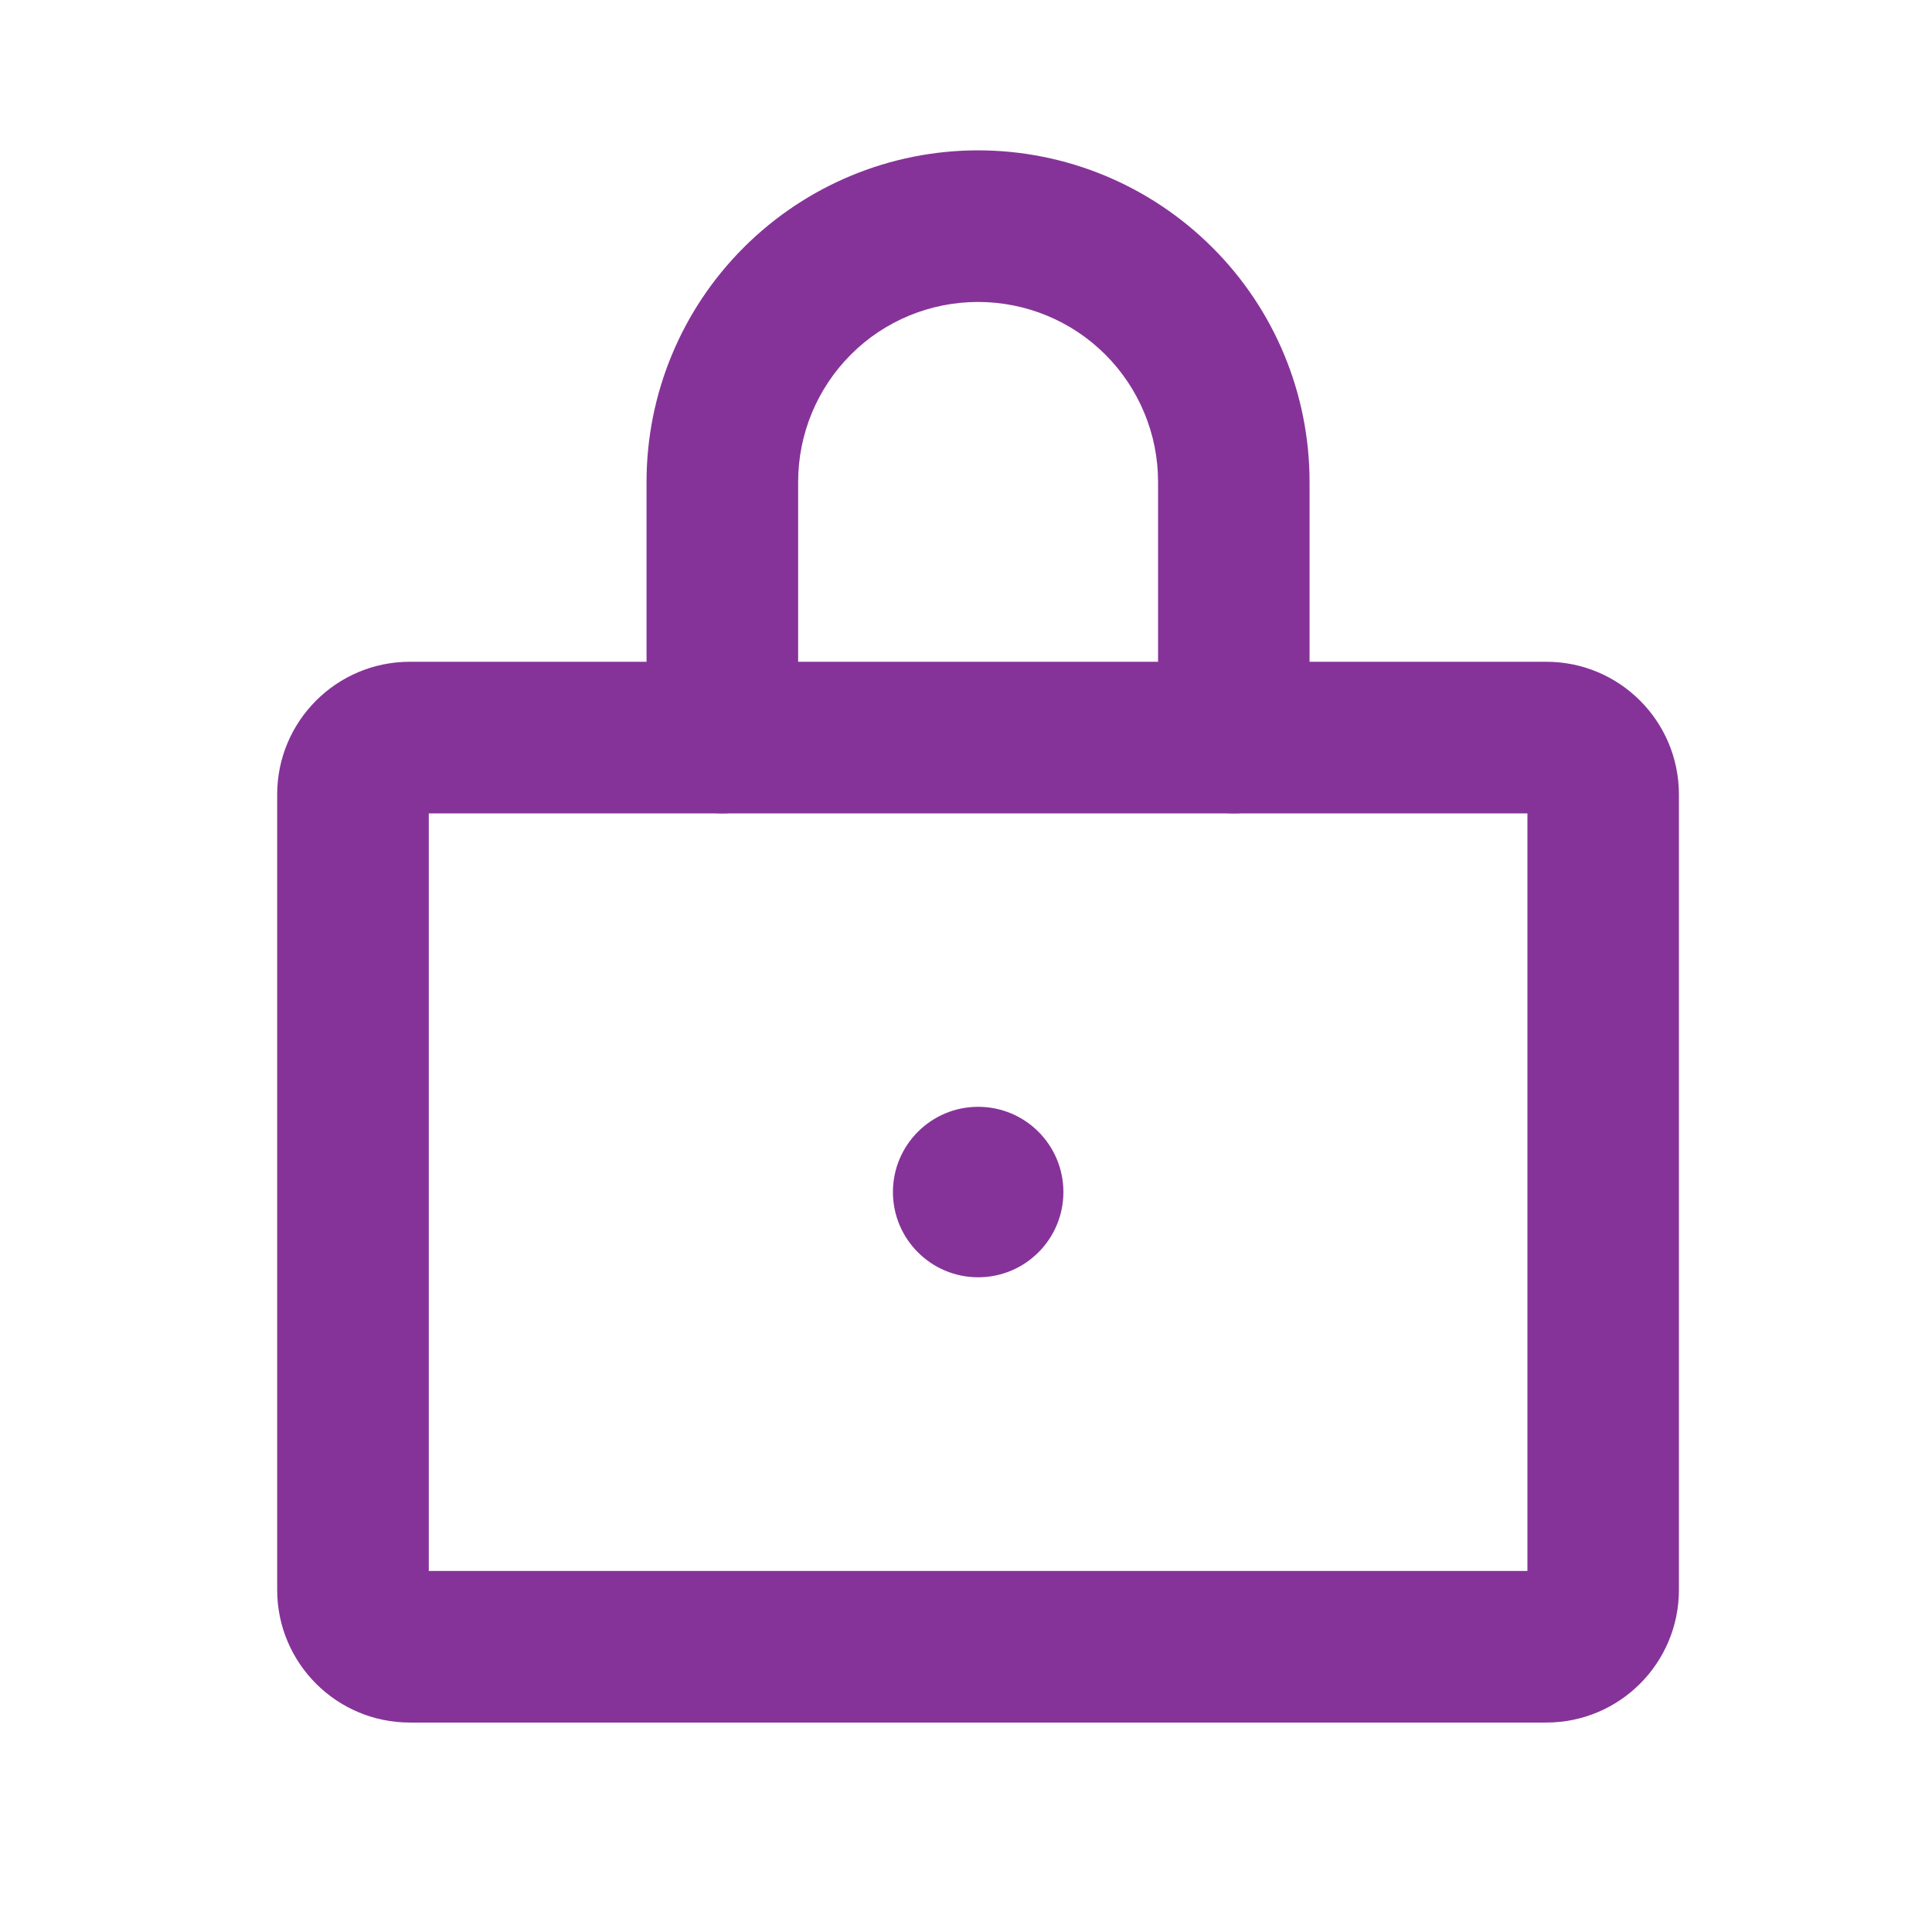
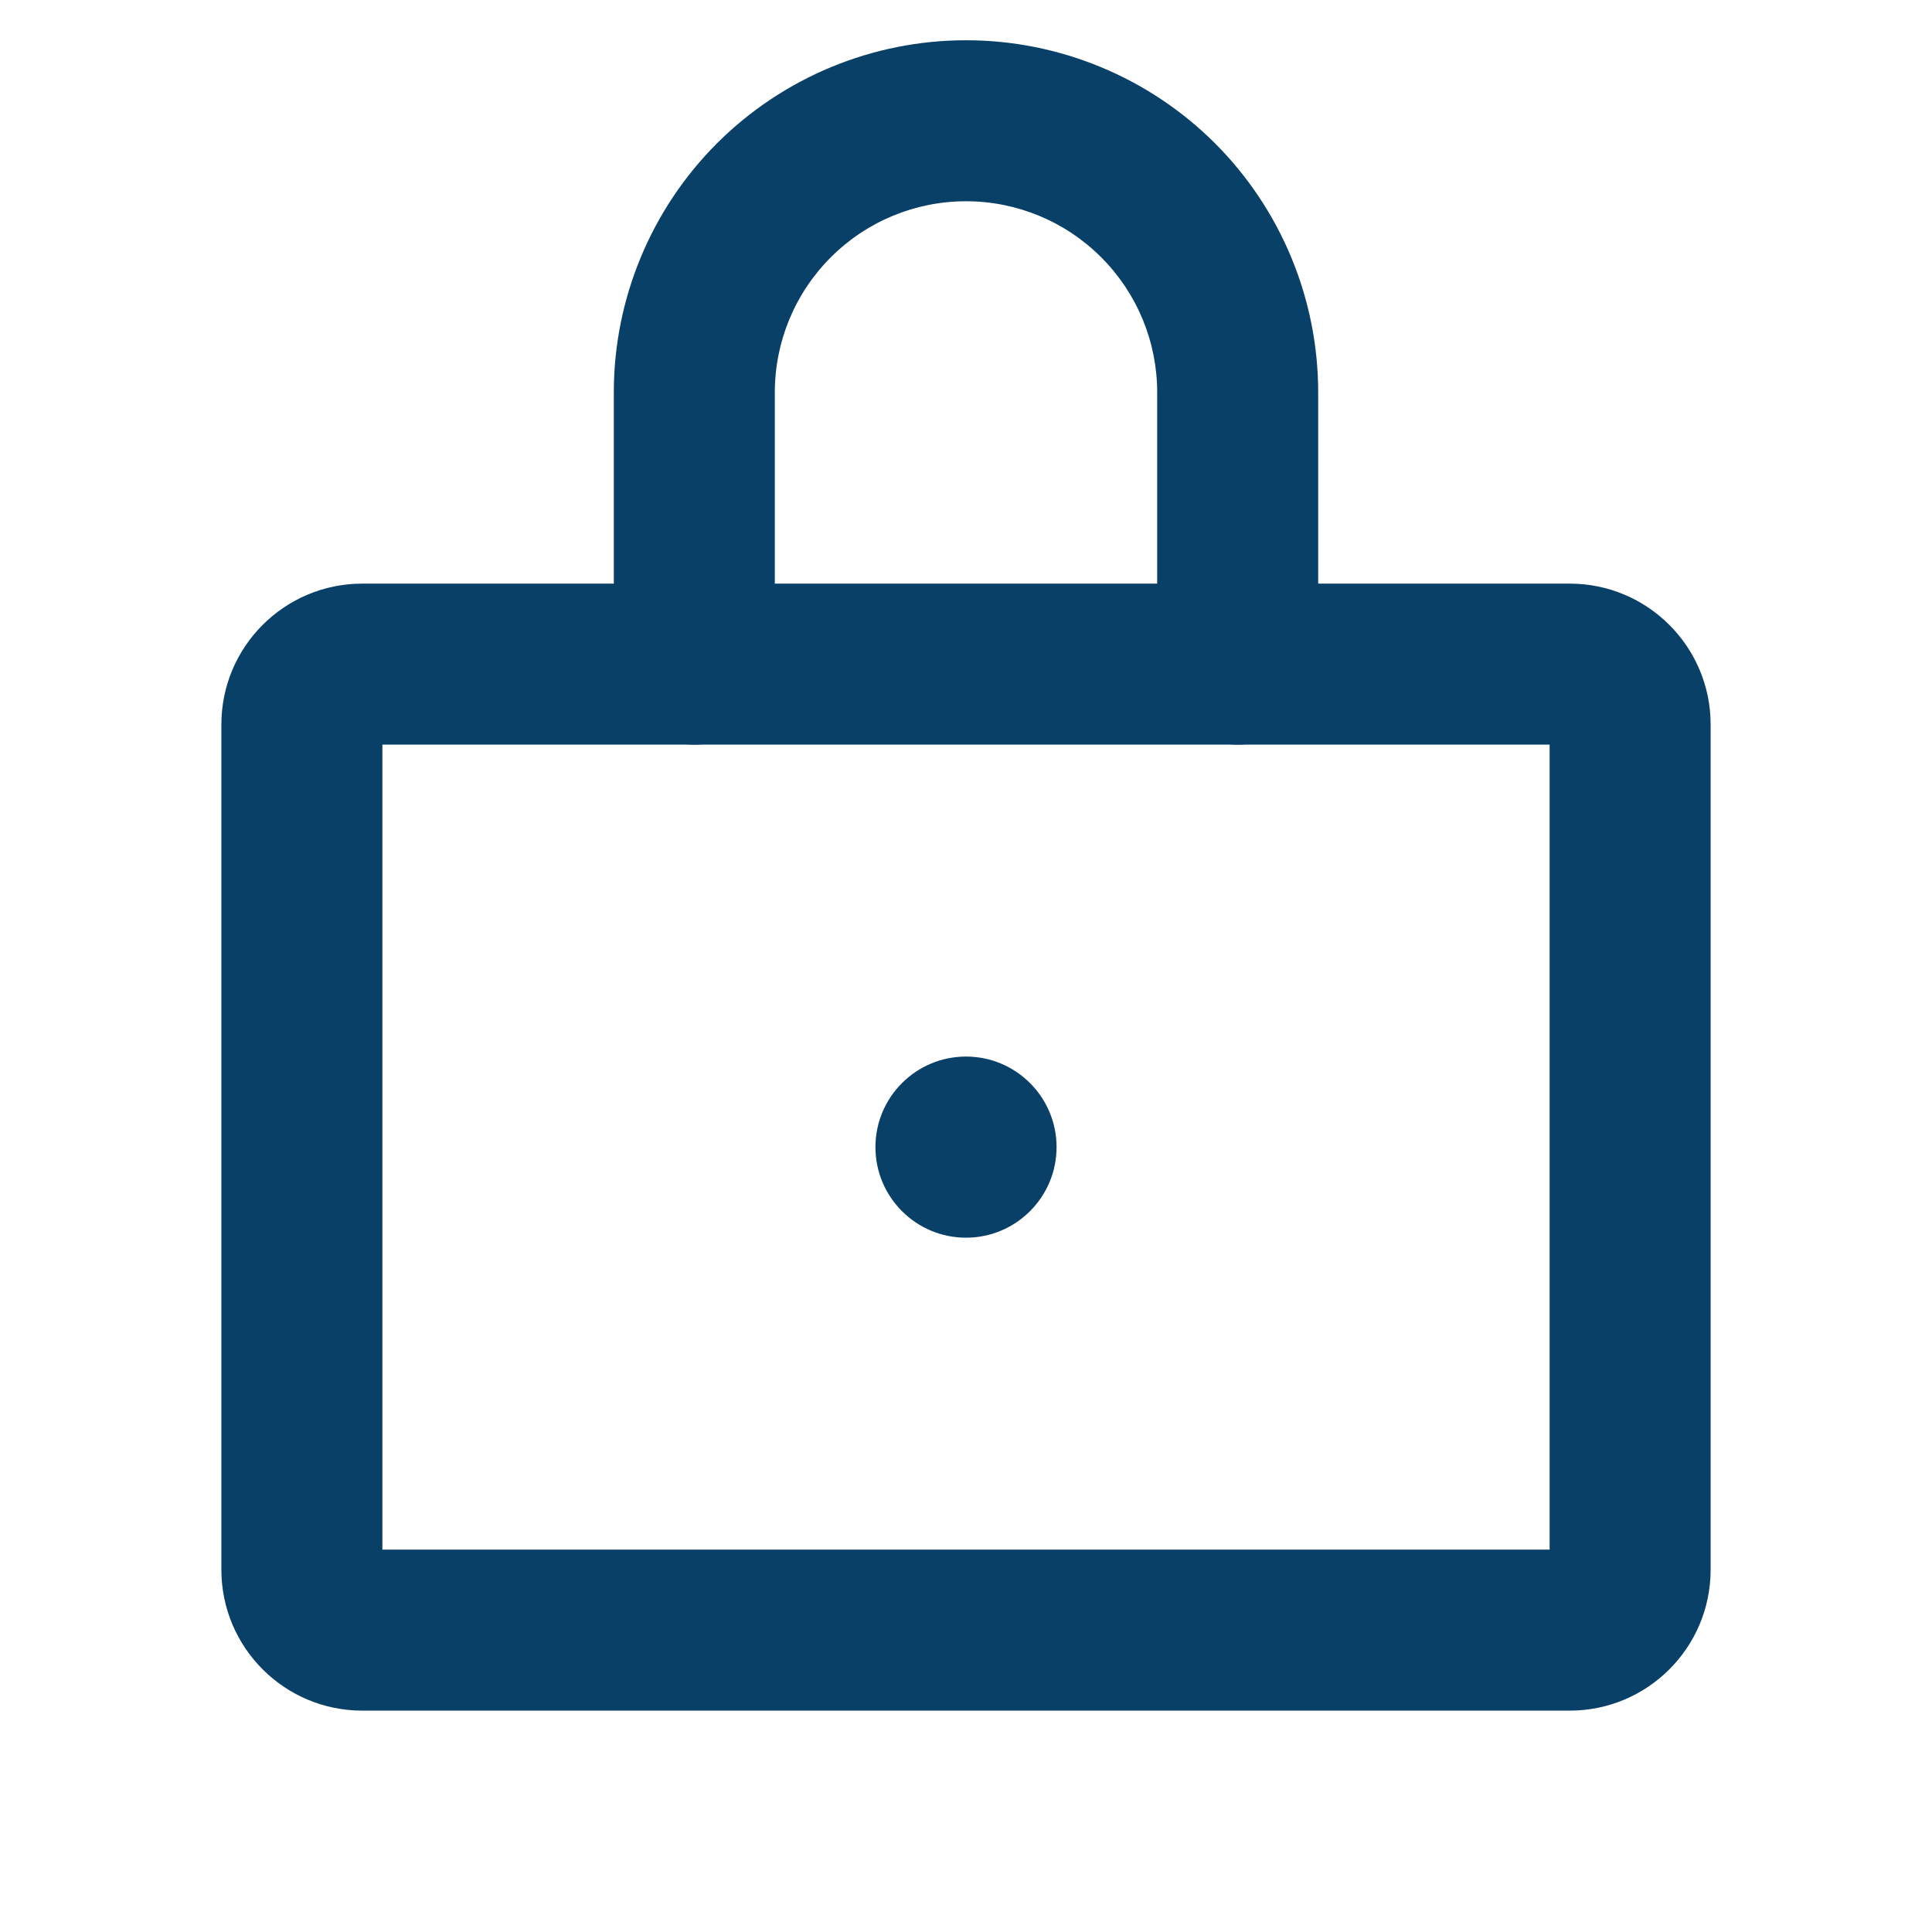
- <svg xmlns="http://www.w3.org/2000/svg" width="17" height="17" viewBox="0 0 17 17" fill="none">
-   <path fill-rule="evenodd" clip-rule="evenodd" d="M3.773 7.157V13.823H13.44V7.157H3.773ZM2.439 6.99C2.439 6.346 2.962 5.823 3.606 5.823H13.606C14.251 5.823 14.773 6.346 14.773 6.99V13.99C14.773 14.634 14.251 15.157 13.606 15.157H3.606C2.962 15.157 2.439 14.634 2.439 13.99V6.99Z" fill="#863399" />
-   <path fill-rule="evenodd" clip-rule="evenodd" d="M8.606 2.657C8.186 2.657 7.783 2.823 7.487 3.12C7.19 3.417 7.023 3.82 7.023 4.24V6.49C7.023 6.858 6.724 7.157 6.356 7.157C5.988 7.157 5.689 6.858 5.689 6.49V4.24C5.689 3.466 5.997 2.724 6.544 2.178C7.091 1.631 7.833 1.323 8.606 1.323C9.38 1.323 10.121 1.631 10.668 2.178C11.216 2.724 11.523 3.466 11.523 4.24V6.49C11.523 6.858 11.224 7.157 10.856 7.157C10.488 7.157 10.19 6.858 10.19 6.49V4.24C10.19 3.82 10.023 3.417 9.726 3.12C9.429 2.823 9.026 2.657 8.606 2.657Z" fill="#863399" />
-   <path d="M8.607 11.239C9.022 11.239 9.357 10.903 9.357 10.489C9.357 10.075 9.022 9.739 8.607 9.739C8.193 9.739 7.857 10.075 7.857 10.489C7.857 10.903 8.193 11.239 8.607 11.239Z" fill="#863399" />
+ <svg xmlns="http://www.w3.org/2000/svg" width="24" height="24" viewBox="0 0 24 24" fill="none">
+   <path fill-rule="evenodd" clip-rule="evenodd" d="M4.75 9.25V19.25H19.25V9.25H4.75ZM2.75 9C2.75 8.034 3.534 7.25 4.5 7.25H19.5C20.466 7.25 21.25 8.034 21.25 9V19.5C21.25 20.466 20.466 21.25 19.5 21.25H4.5C3.534 21.25 2.75 20.466 2.75 19.5V9Z" fill="#094067" />
+   <path fill-rule="evenodd" clip-rule="evenodd" d="M12 2.5C11.37 2.5 10.766 2.75 10.321 3.196C9.875 3.641 9.625 4.245 9.625 4.875V8.25C9.625 8.802 9.177 9.25 8.625 9.25C8.073 9.25 7.625 8.802 7.625 8.25V4.875C7.625 3.715 8.086 2.602 8.906 1.781C9.727 0.961 10.84 0.5 12 0.5C13.16 0.5 14.273 0.961 15.094 1.781C15.914 2.602 16.375 3.715 16.375 4.875V8.25C16.375 8.802 15.927 9.25 15.375 9.25C14.823 9.25 14.375 8.802 14.375 8.25V4.875C14.375 4.245 14.125 3.641 13.679 3.196C13.234 2.75 12.63 2.5 12 2.5Z" fill="#094067" />
+   <path d="M12 15.375C12.621 15.375 13.125 14.871 13.125 14.25C13.125 13.629 12.621 13.125 12 13.125C11.379 13.125 10.875 13.629 10.875 14.25C10.875 14.871 11.379 15.375 12 15.375Z" fill="#094067" />
</svg>
